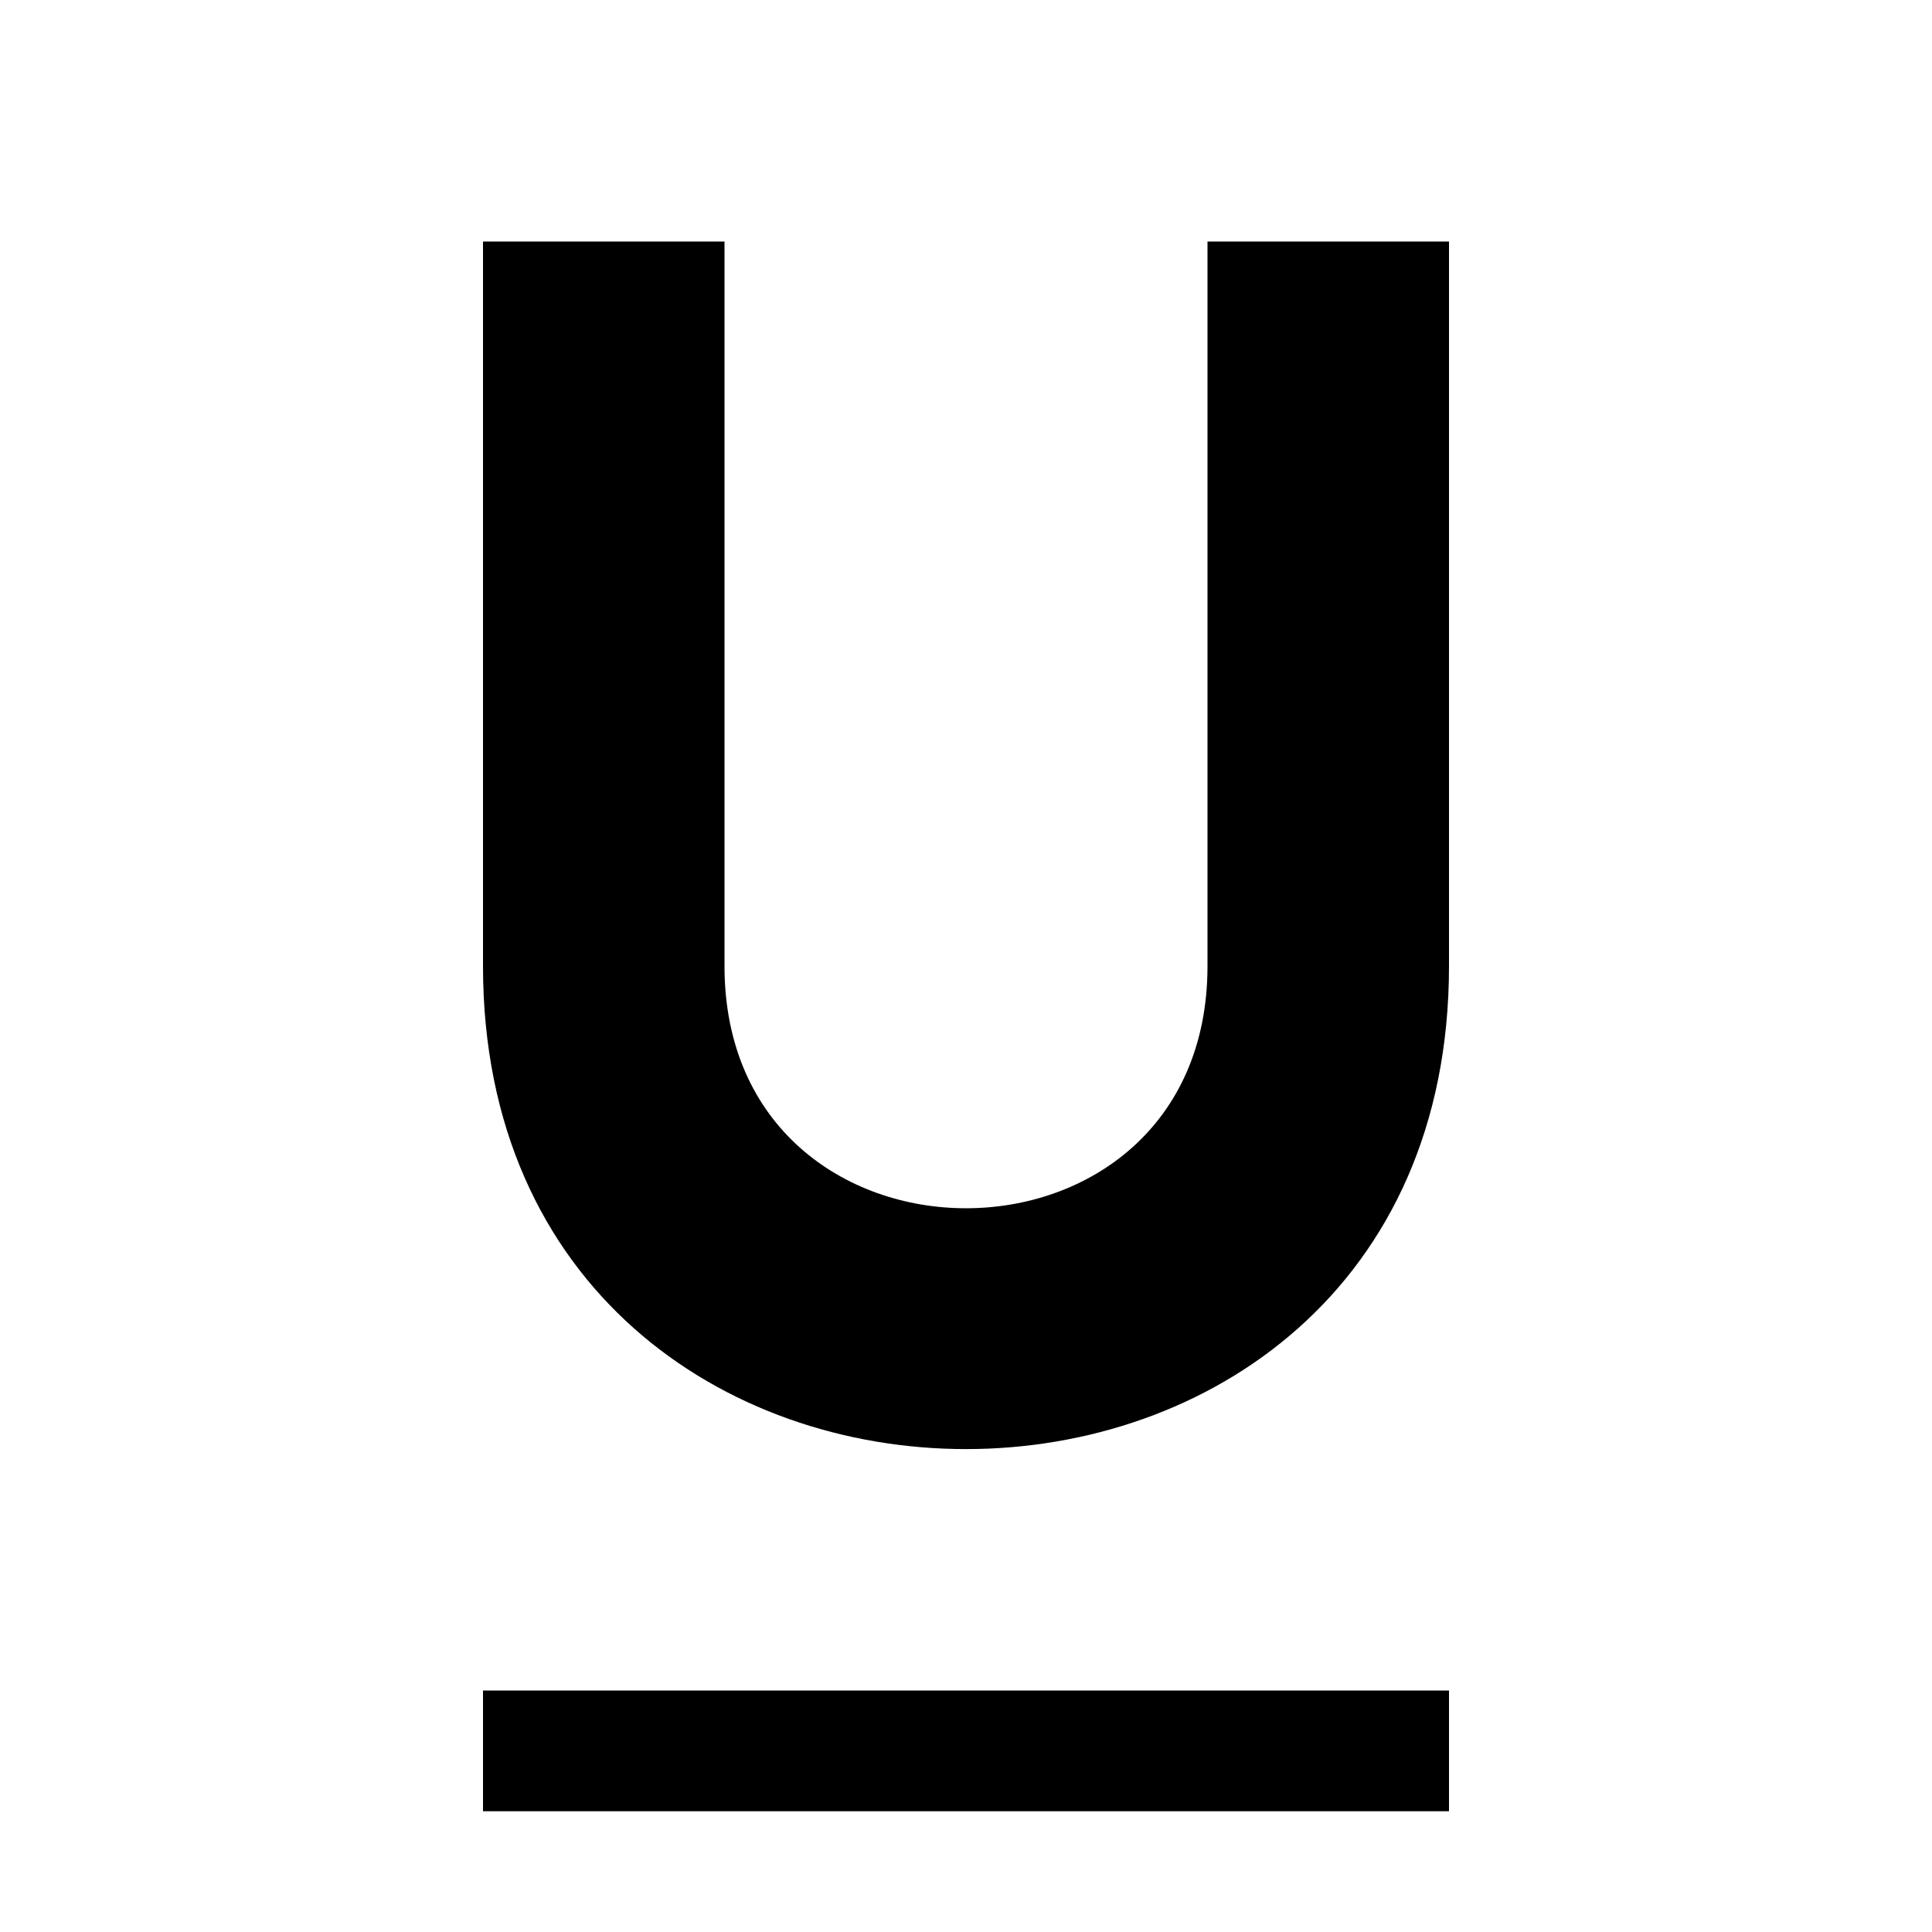
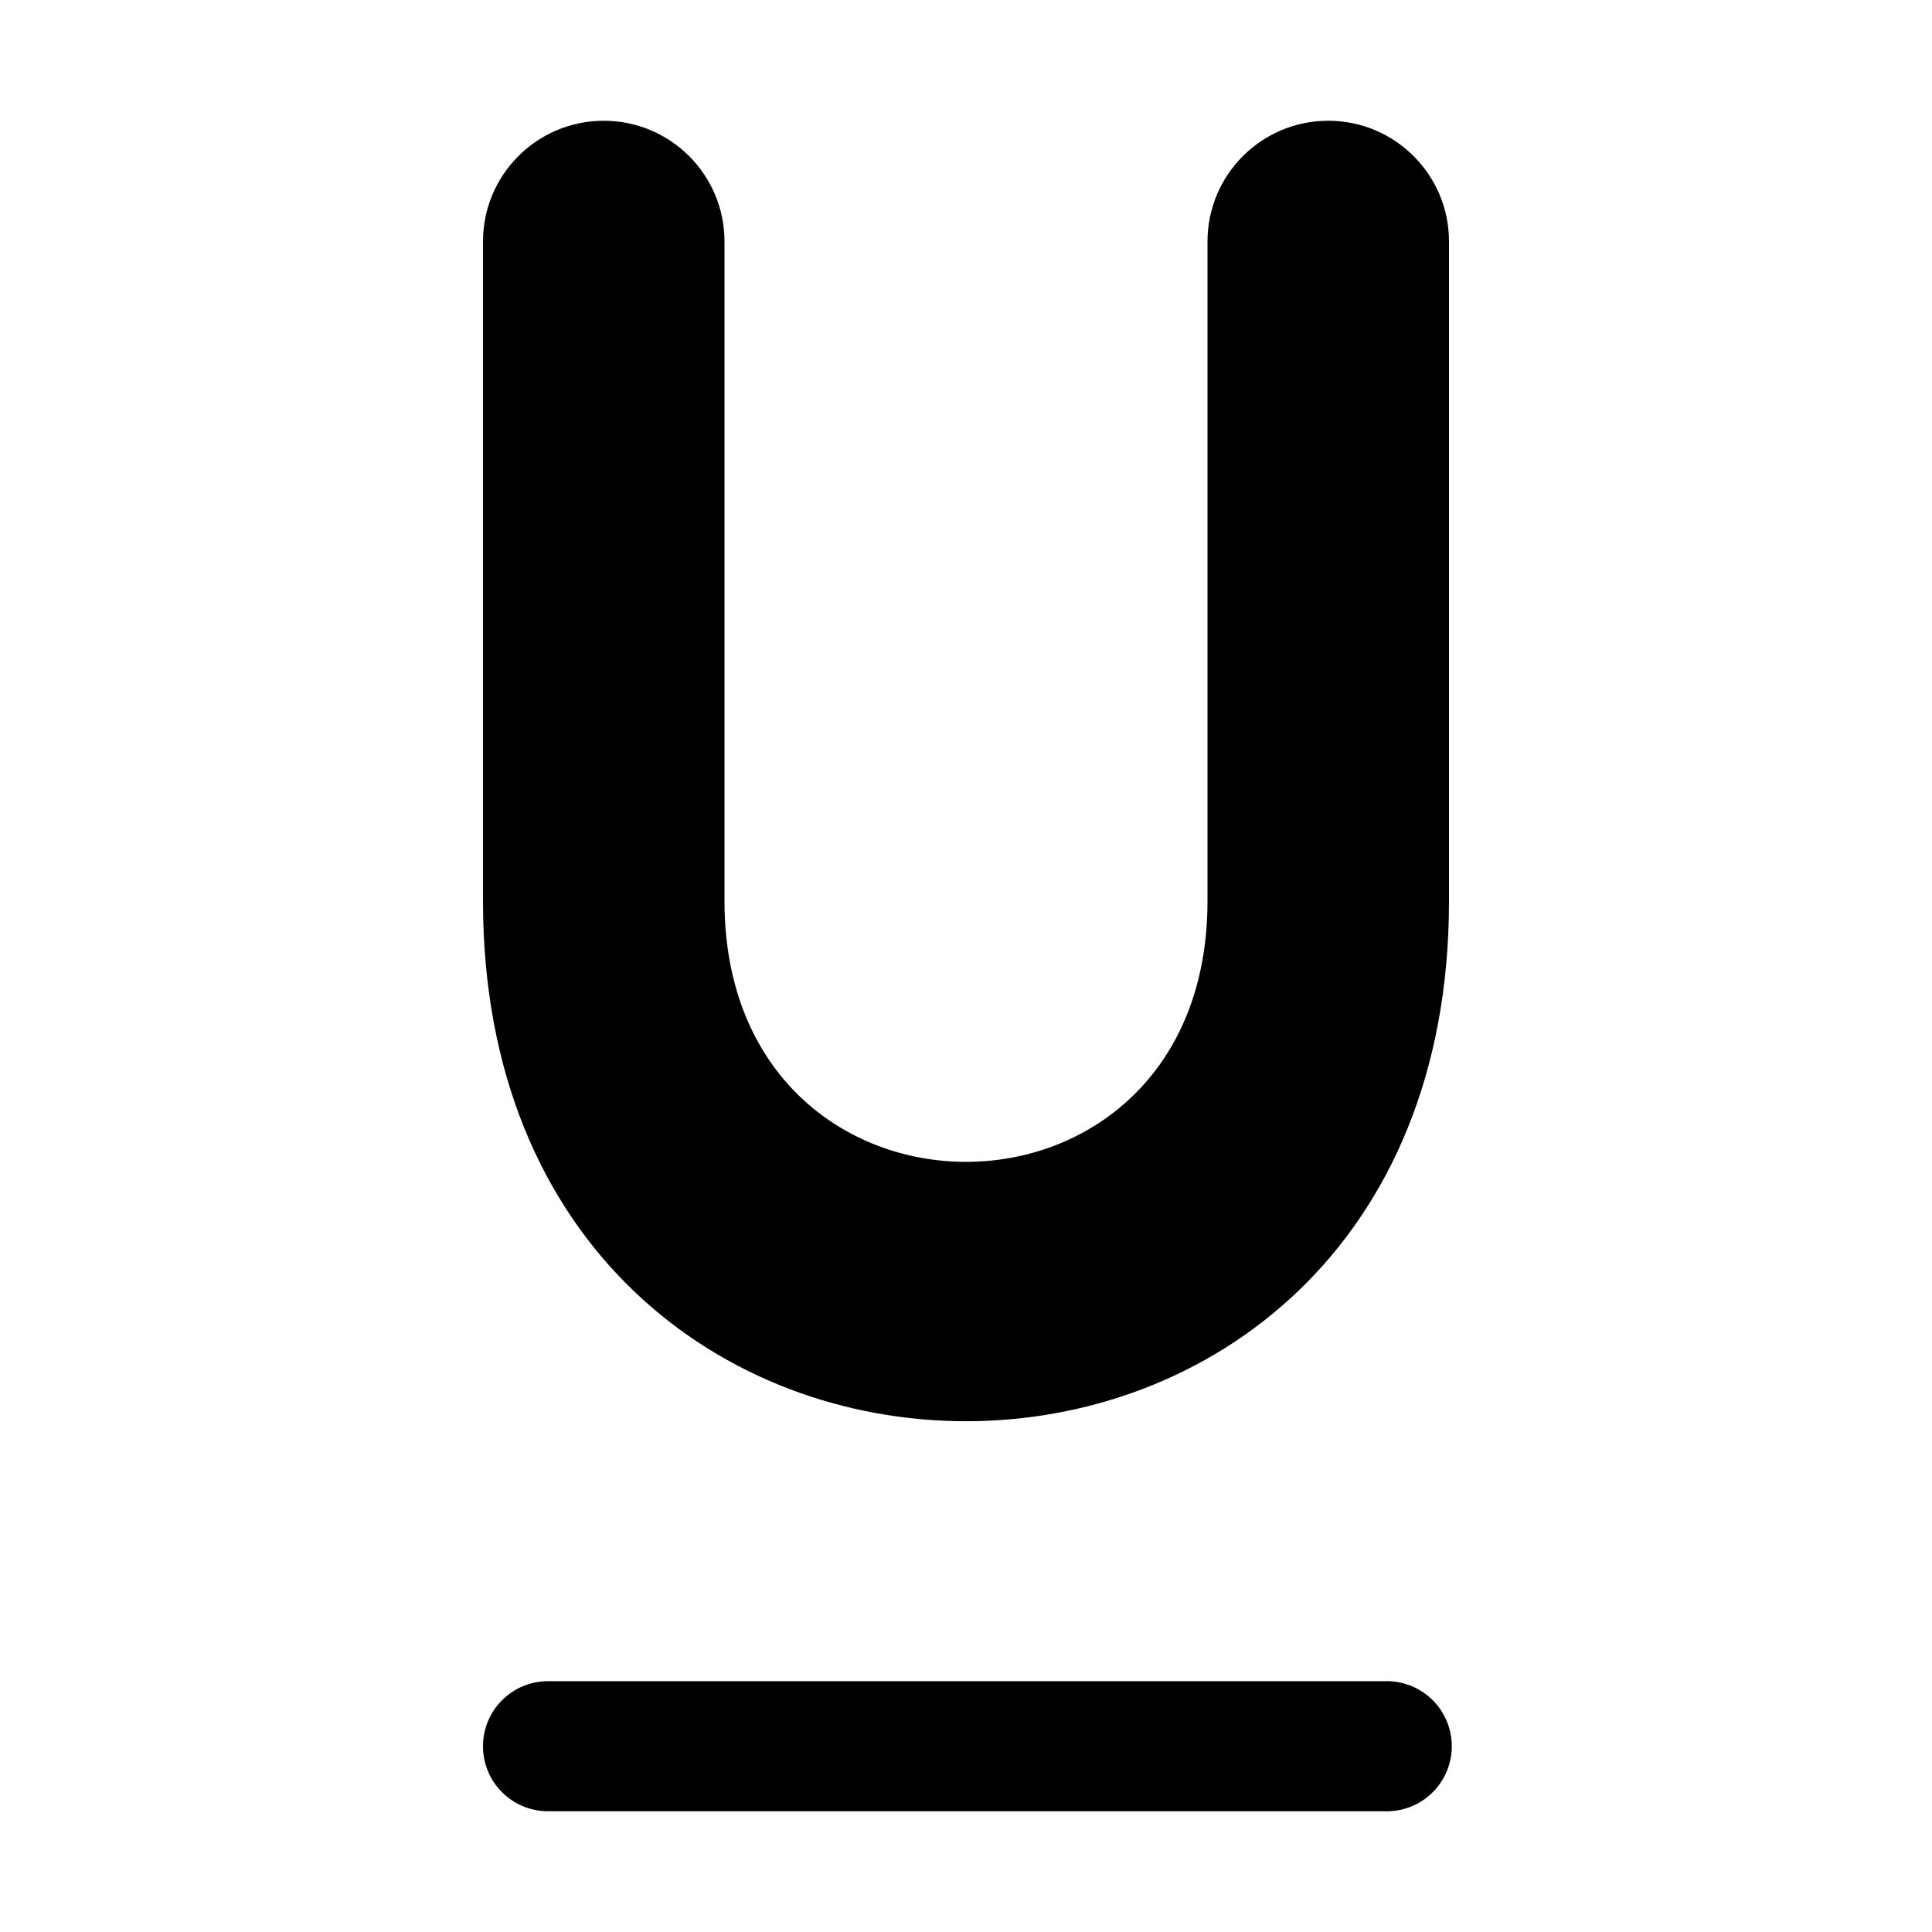
- <svg xmlns="http://www.w3.org/2000/svg" viewBox="0 0 512 512">
-   <path class="lexicon-icon-outline" d="M128,448h256v32H128V448z M384,256V64h-64v192c0,85.6-128,85.6-128,0V64h-64c0,64,0,127.9,0,192C128,426.7,384,426.7,384,256z" />
+ <svg xmlns="http://www.w3.org/2000/svg" viewBox="0 0 16 16">
+   <path class="lexicon-icon-outline" d="M4 14.461c0-.297.241-.538.538-.538h6.923a.539.539 0 1 1 0 1.077H4.538A.538.538 0 0 1 4 14.461Zm8-7V2a1 1 0 1 0-2 0v5.462c0 2.88-4 2.88-4 0V2a1 1 0 0 0-2 0v5.462c0 5.744 8 5.744 8 0Z" />
</svg>
